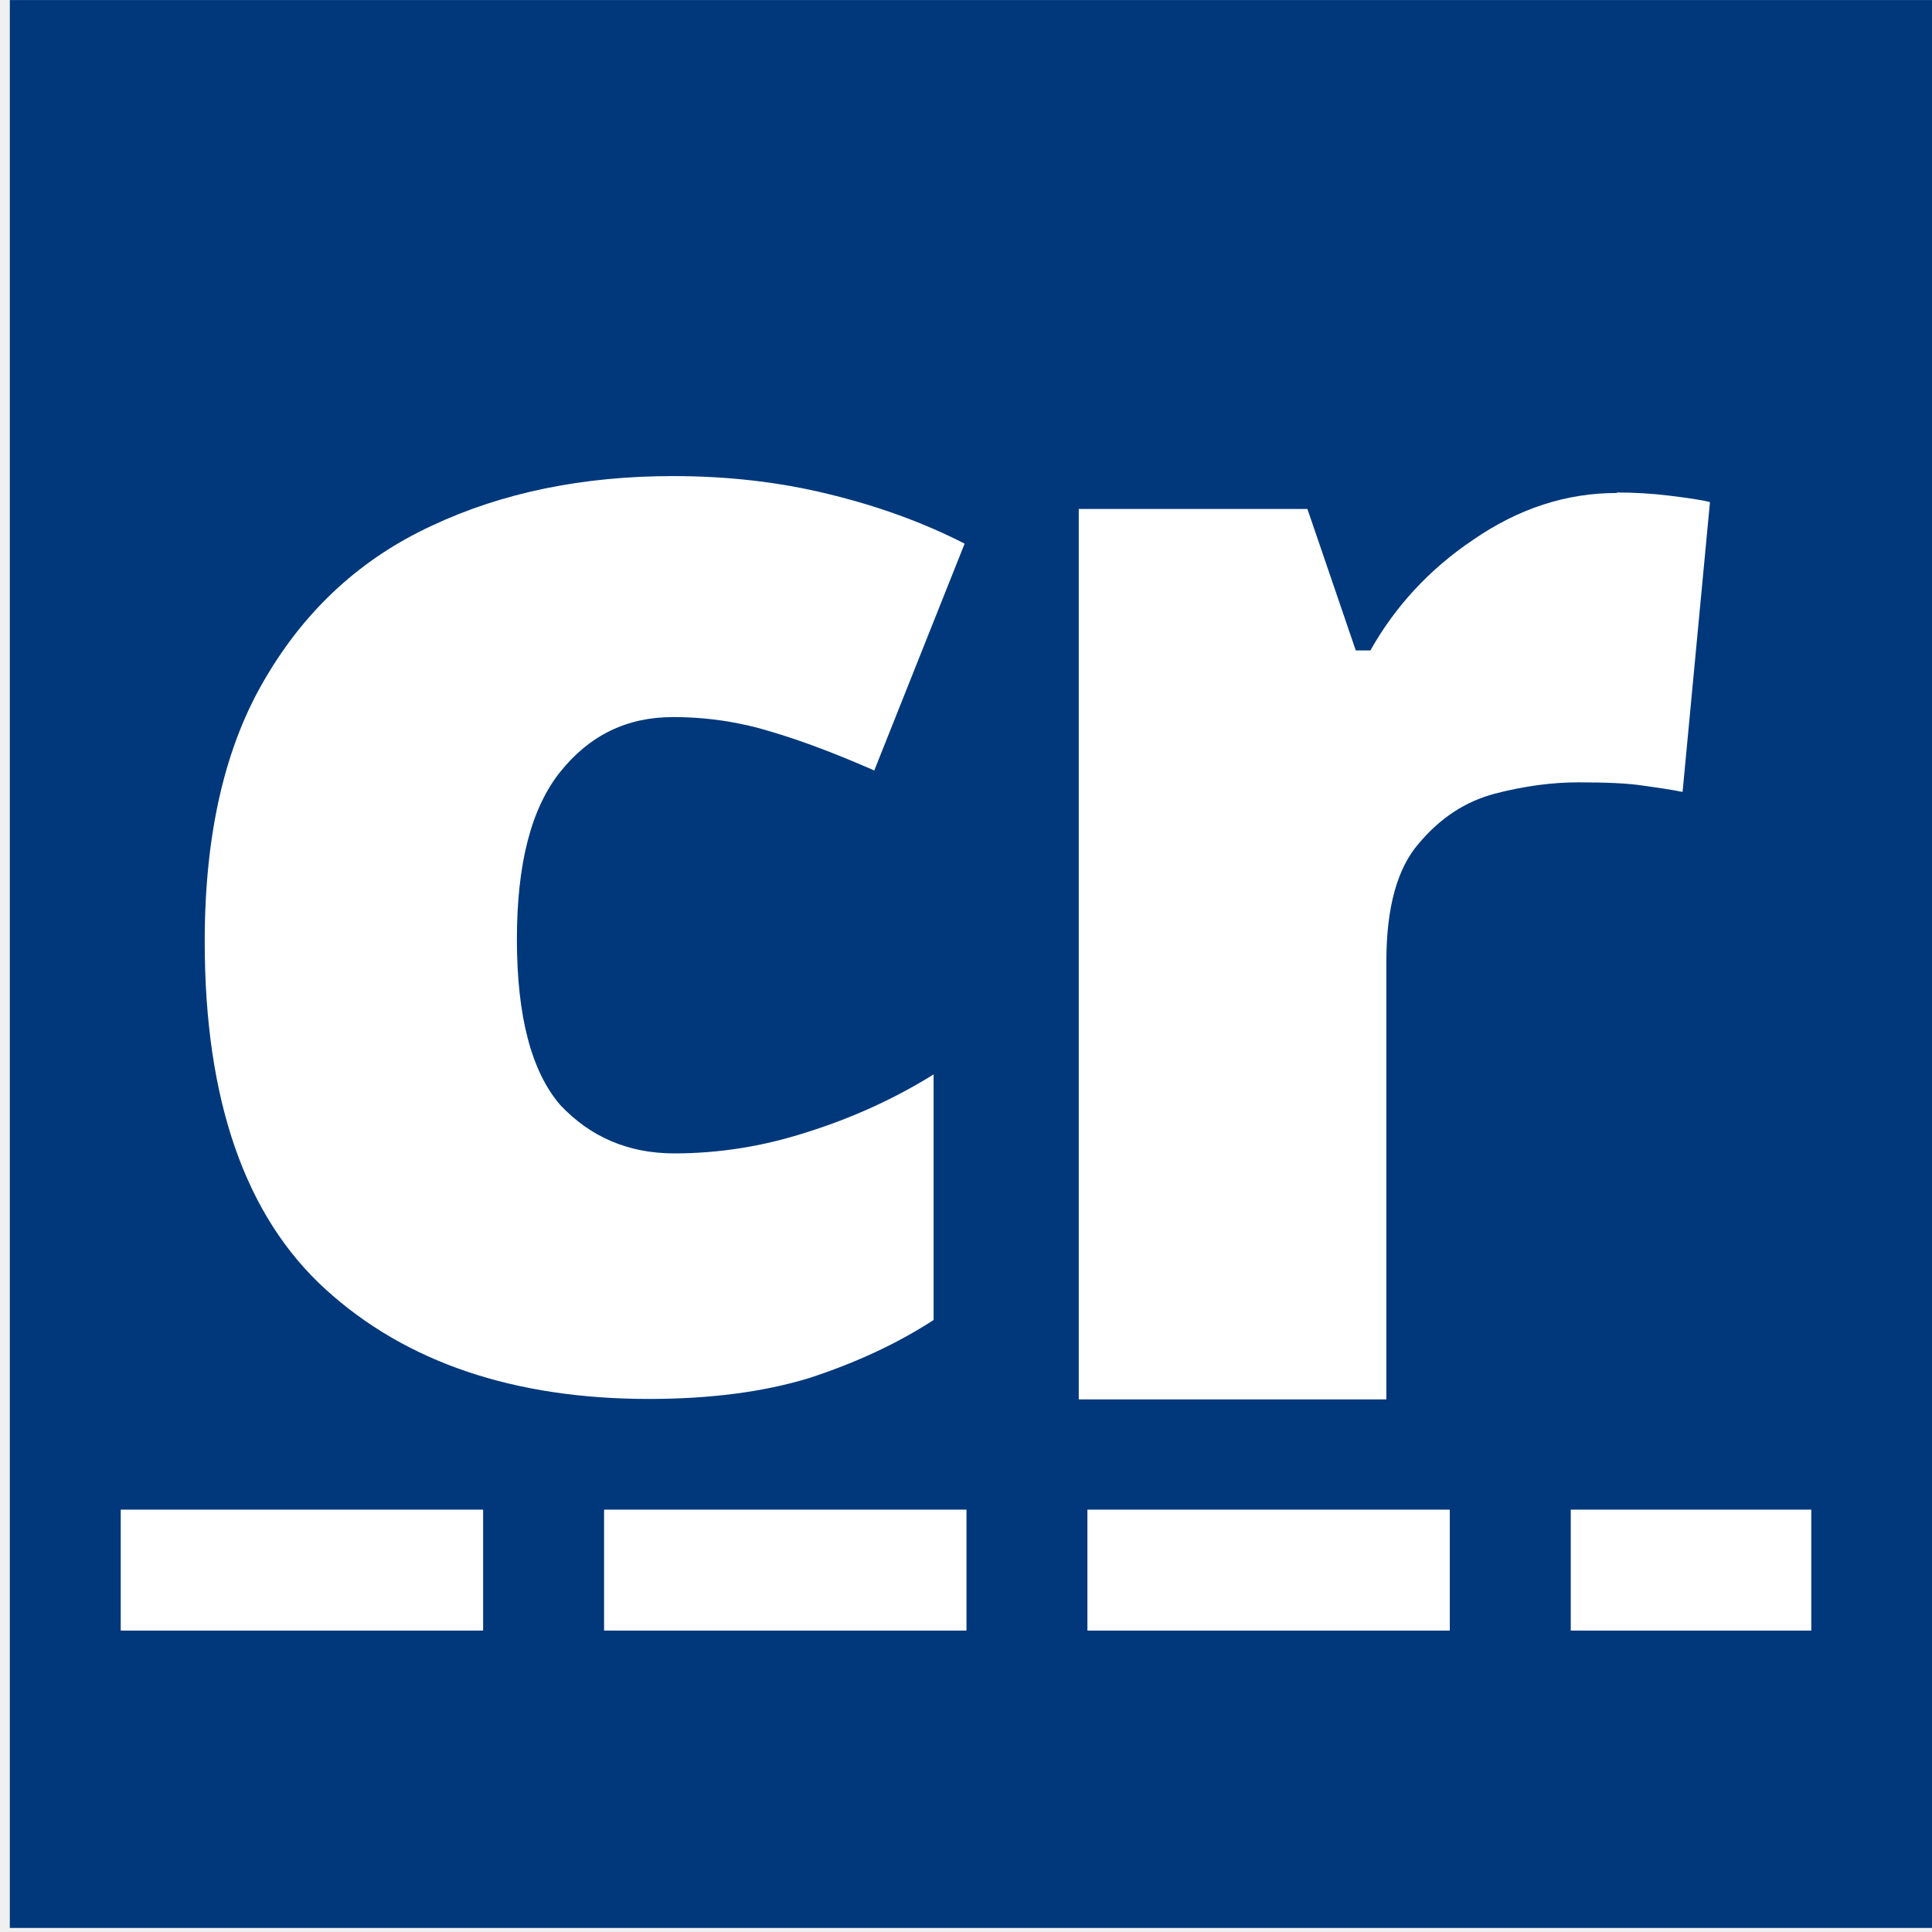
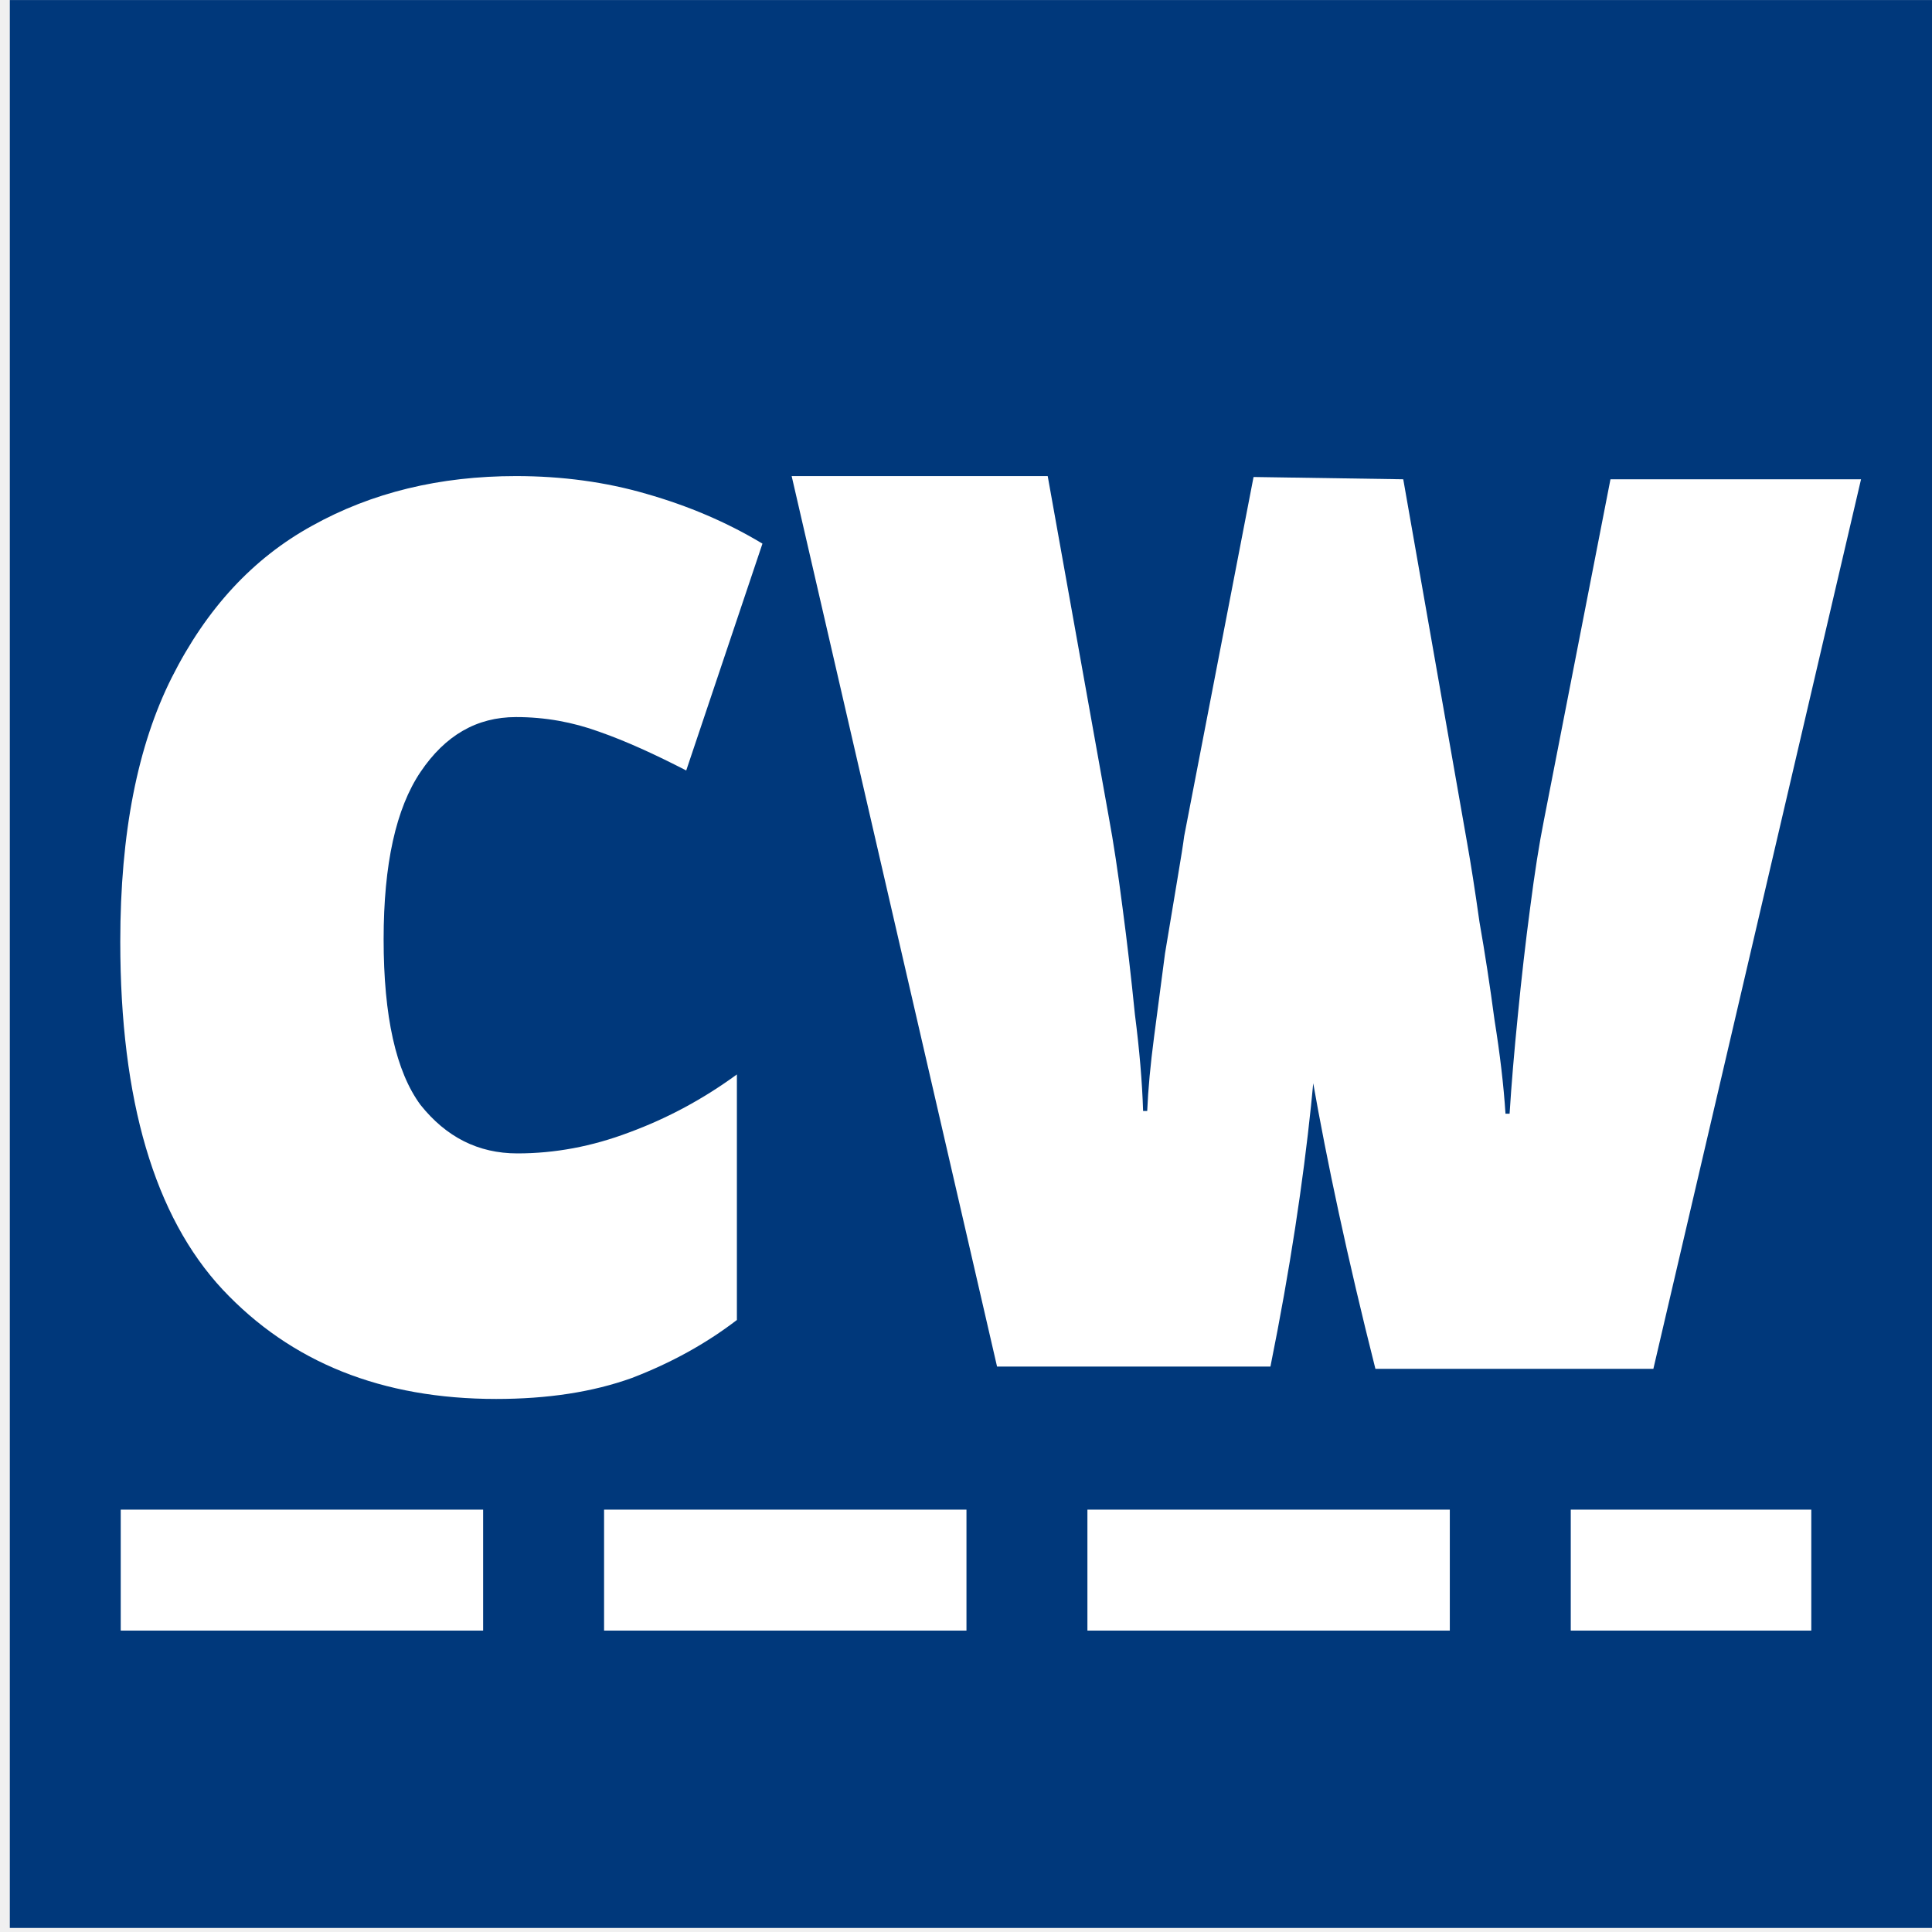
<svg xmlns="http://www.w3.org/2000/svg" width="4.233mm" height="4.233mm" viewBox="0 0 4.233 4.233" version="1.1" id="svg1">
  <defs id="defs1" />
  <g id="layer1" transform="translate(-91.56248,-128.0979)">
    <rect style="fill:#00387b;fill-opacity:1;stroke:none;stroke-width:0.089;stroke-dasharray:none;stroke-dashoffset:0;stroke-opacity:1" id="rect2" width="4.212" height="4.224" x="91.584" y="128.098" />
    <path style="fill:#ffffff;fill-opacity:1;stroke:#ffffff;stroke-width:0.265;stroke-dasharray:0.794, 0.265;stroke-dashoffset:0;stroke-opacity:1" d="M 91.827,131.538 H 95.531" id="path3" />
-     <path style="font-weight:900;font-size:3.528px;font-family:'Noto Sans';-inkscape-font-specification:'Noto Sans, Heavy';text-align:end;text-anchor:end;stroke-width:0.265;fill:#ffffff" d="m 92.985,131.163 c -0.296,0 -0.533,-0.08 -0.709,-0.24 -0.176,-0.16 -0.265,-0.414 -0.265,-0.762 0,-0.238 0.045,-0.43 0.134,-0.579 0.089,-0.151 0.21,-0.261 0.363,-0.332 0.155,-0.073 0.332,-0.109 0.529,-0.109 0.12,0 0.233,0.013 0.339,0.039 0.108,0.026 0.208,0.062 0.3,0.109 l -0.198,0.497 c -0.08,-0.035 -0.155,-0.064 -0.226,-0.085 -0.068,-0.021 -0.14,-0.032 -0.215,-0.032 -0.101,0 -0.183,0.04 -0.247,0.12 -0.064,0.08 -0.095,0.202 -0.095,0.367 0,0.169 0.032,0.29 0.095,0.363 0.066,0.07 0.149,0.106 0.25,0.106 0.096,0 0.193,-0.015 0.289,-0.046 0.099,-0.031 0.192,-0.073 0.279,-0.127 V 130.99 c -0.08,0.052 -0.171,0.094 -0.272,0.127 -0.101,0.031 -0.219,0.046 -0.353,0.046 z" id="text1" aria-label="carto" />
-     <path style="font-weight:900;font-size:3.528px;font-family:'Noto Sans';-inkscape-font-specification:'Noto Sans, Heavy';text-align:end;text-anchor:end;stroke-width:0.265;fill:#ffffff" d="m 95.105,129.177 c 0.038,0 0.076,0.002 0.116,0.007 0.04,0.005 0.069,0.009 0.088,0.014 l -0.06,0.635 c -0.024,-0.005 -0.053,-0.009 -0.088,-0.014 -0.033,-0.005 -0.08,-0.007 -0.141,-0.007 -0.056,0 -0.118,0.008 -0.183,0.025 -0.064,0.017 -0.119,0.053 -0.166,0.109 -0.047,0.054 -0.071,0.14 -0.071,0.258 v 0.96 h -0.674 v -1.951 h 0.501 l 0.106,0.31 h 0.032 c 0.054,-0.096 0.129,-0.178 0.226,-0.243 0.099,-0.068 0.203,-0.102 0.314,-0.102 z" id="text1-6" aria-label="route" />
+     <path style="font-weight:900;font-size:3.528px;font-family:'Noto Sans';-inkscape-font-specification:'Noto Sans, Heavy';text-align:end;text-anchor:end;fill:#ffffff;stroke-width:0.243" d="m 92.65,131.163 c -0.251,0 -0.45,-0.08 -0.6,-0.24 -0.149,-0.16 -0.224,-0.414 -0.224,-0.762 0,-0.238 0.038,-0.43 0.113,-0.579 0.076,-0.151 0.178,-0.261 0.307,-0.332 0.131,-0.073 0.28,-0.109 0.447,-0.109 0.101,0 0.197,0.013 0.286,0.039 0.091,0.026 0.176,0.062 0.254,0.109 l -0.167,0.497 c -0.068,-0.035 -0.131,-0.064 -0.191,-0.085 -0.058,-0.021 -0.118,-0.032 -0.182,-0.032 -0.086,0 -0.155,0.04 -0.209,0.12 -0.054,0.08 -0.081,0.202 -0.081,0.367 0,0.169 0.027,0.29 0.081,0.363 0.056,0.07 0.126,0.106 0.212,0.106 0.082,0 0.163,-0.015 0.245,-0.046 0.084,-0.031 0.162,-0.073 0.236,-0.127 V 130.99 c -0.068,0.052 -0.144,0.094 -0.23,0.127 -0.086,0.031 -0.185,0.046 -0.298,0.046 z" id="text1" aria-label="carto" />
+     <path d="m 94.347,131.092 h -0.6 l -0.45,-1.951 h 0.561 l 0.134,0.748 c 0.01,0.054 0.02,0.12 0.03,0.198 0.01,0.075 0.019,0.153 0.027,0.233 0.01,0.078 0.016,0.148 0.018,0.212 h 0.009 c 0.002,-0.047 0.007,-0.101 0.015,-0.162 0.008,-0.061 0.016,-0.122 0.024,-0.183 0.01,-0.061 0.019,-0.115 0.027,-0.162 0.008,-0.047 0.013,-0.079 0.015,-0.095 l 0.152,-0.787 0.328,0.005 0.14,0.797 c 0.008,0.045 0.017,0.102 0.027,0.173 0.012,0.068 0.023,0.14 0.033,0.215 0.012,0.075 0.02,0.143 0.024,0.205 h 0.009 c 0.004,-0.064 0.01,-0.135 0.018,-0.215 0.008,-0.082 0.017,-0.161 0.027,-0.236 0.01,-0.078 0.02,-0.141 0.03,-0.191 l 0.146,-0.748 h 0.549 L 95.185,131.097 h -0.609 c -0.493,-1.953 0.116,-1.719 -0.23,-0.005 z" id="text3" style="font-weight:900;font-size:3.528px;font-family:'Noto Sans';-inkscape-font-specification:'Noto Sans, Heavy';text-align:end;text-anchor:end;fill:#ffffff;stroke-width:0.184" aria-label="way" />
  </g>
</svg>
